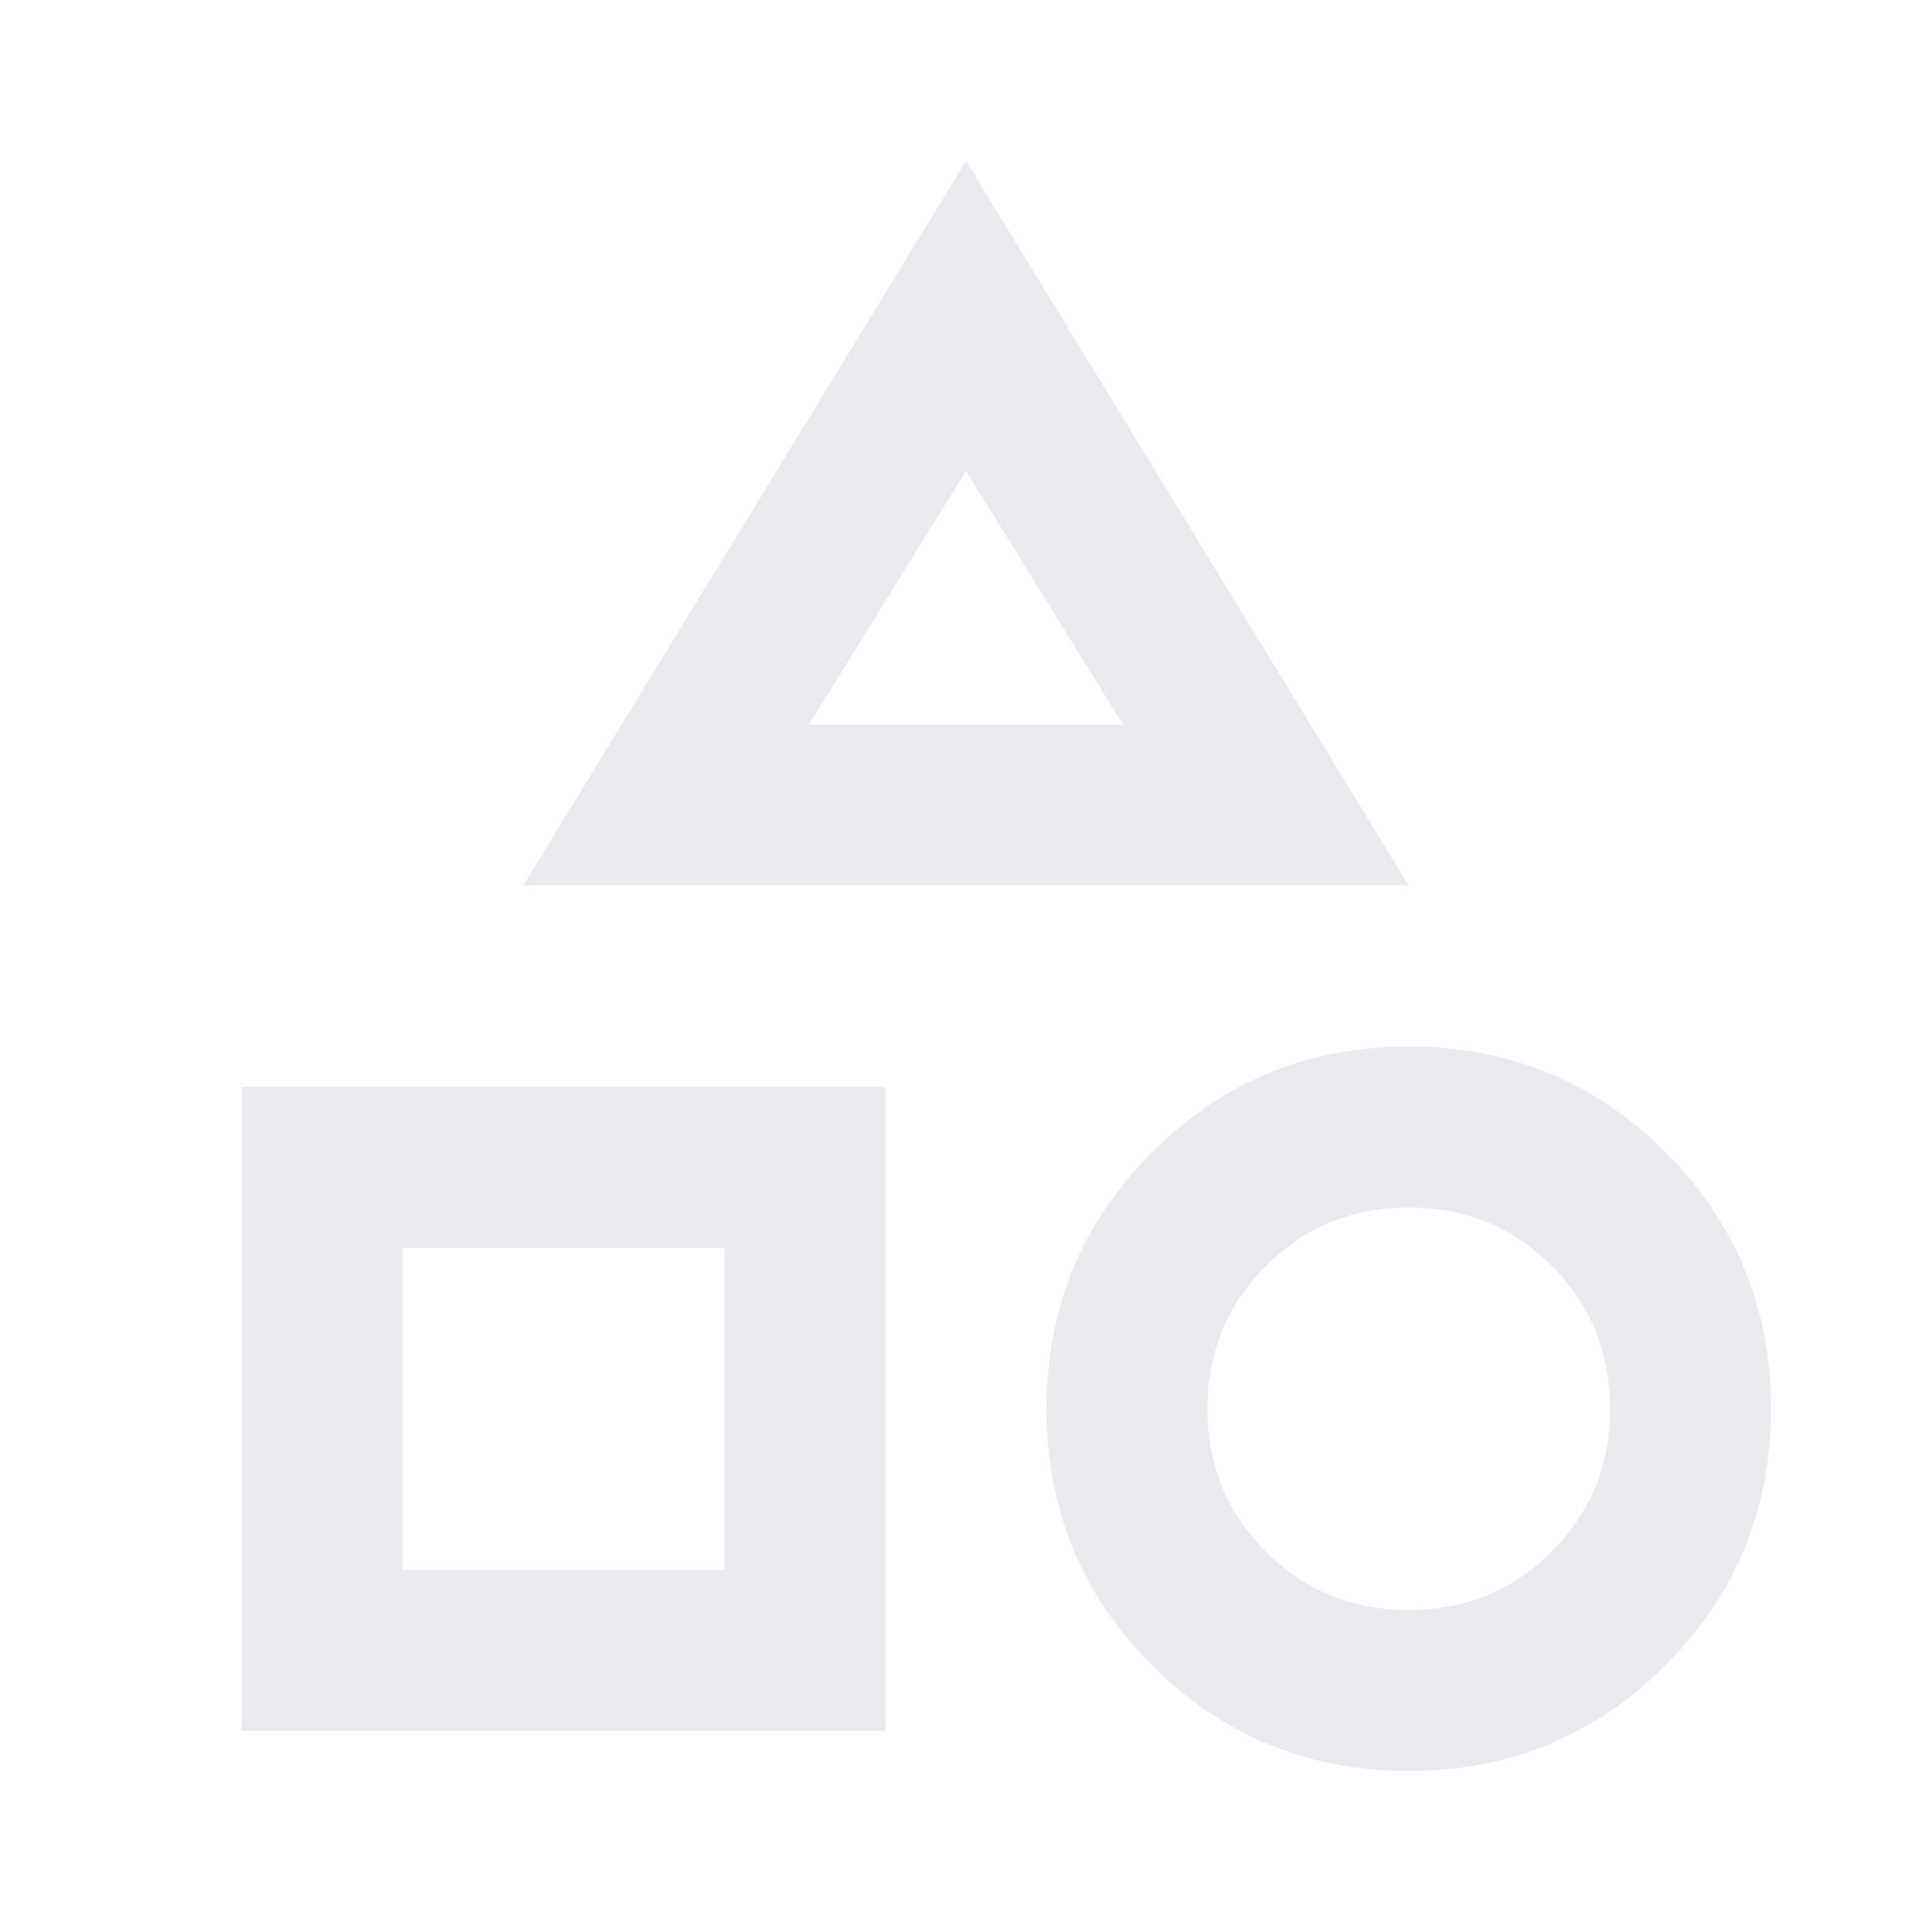
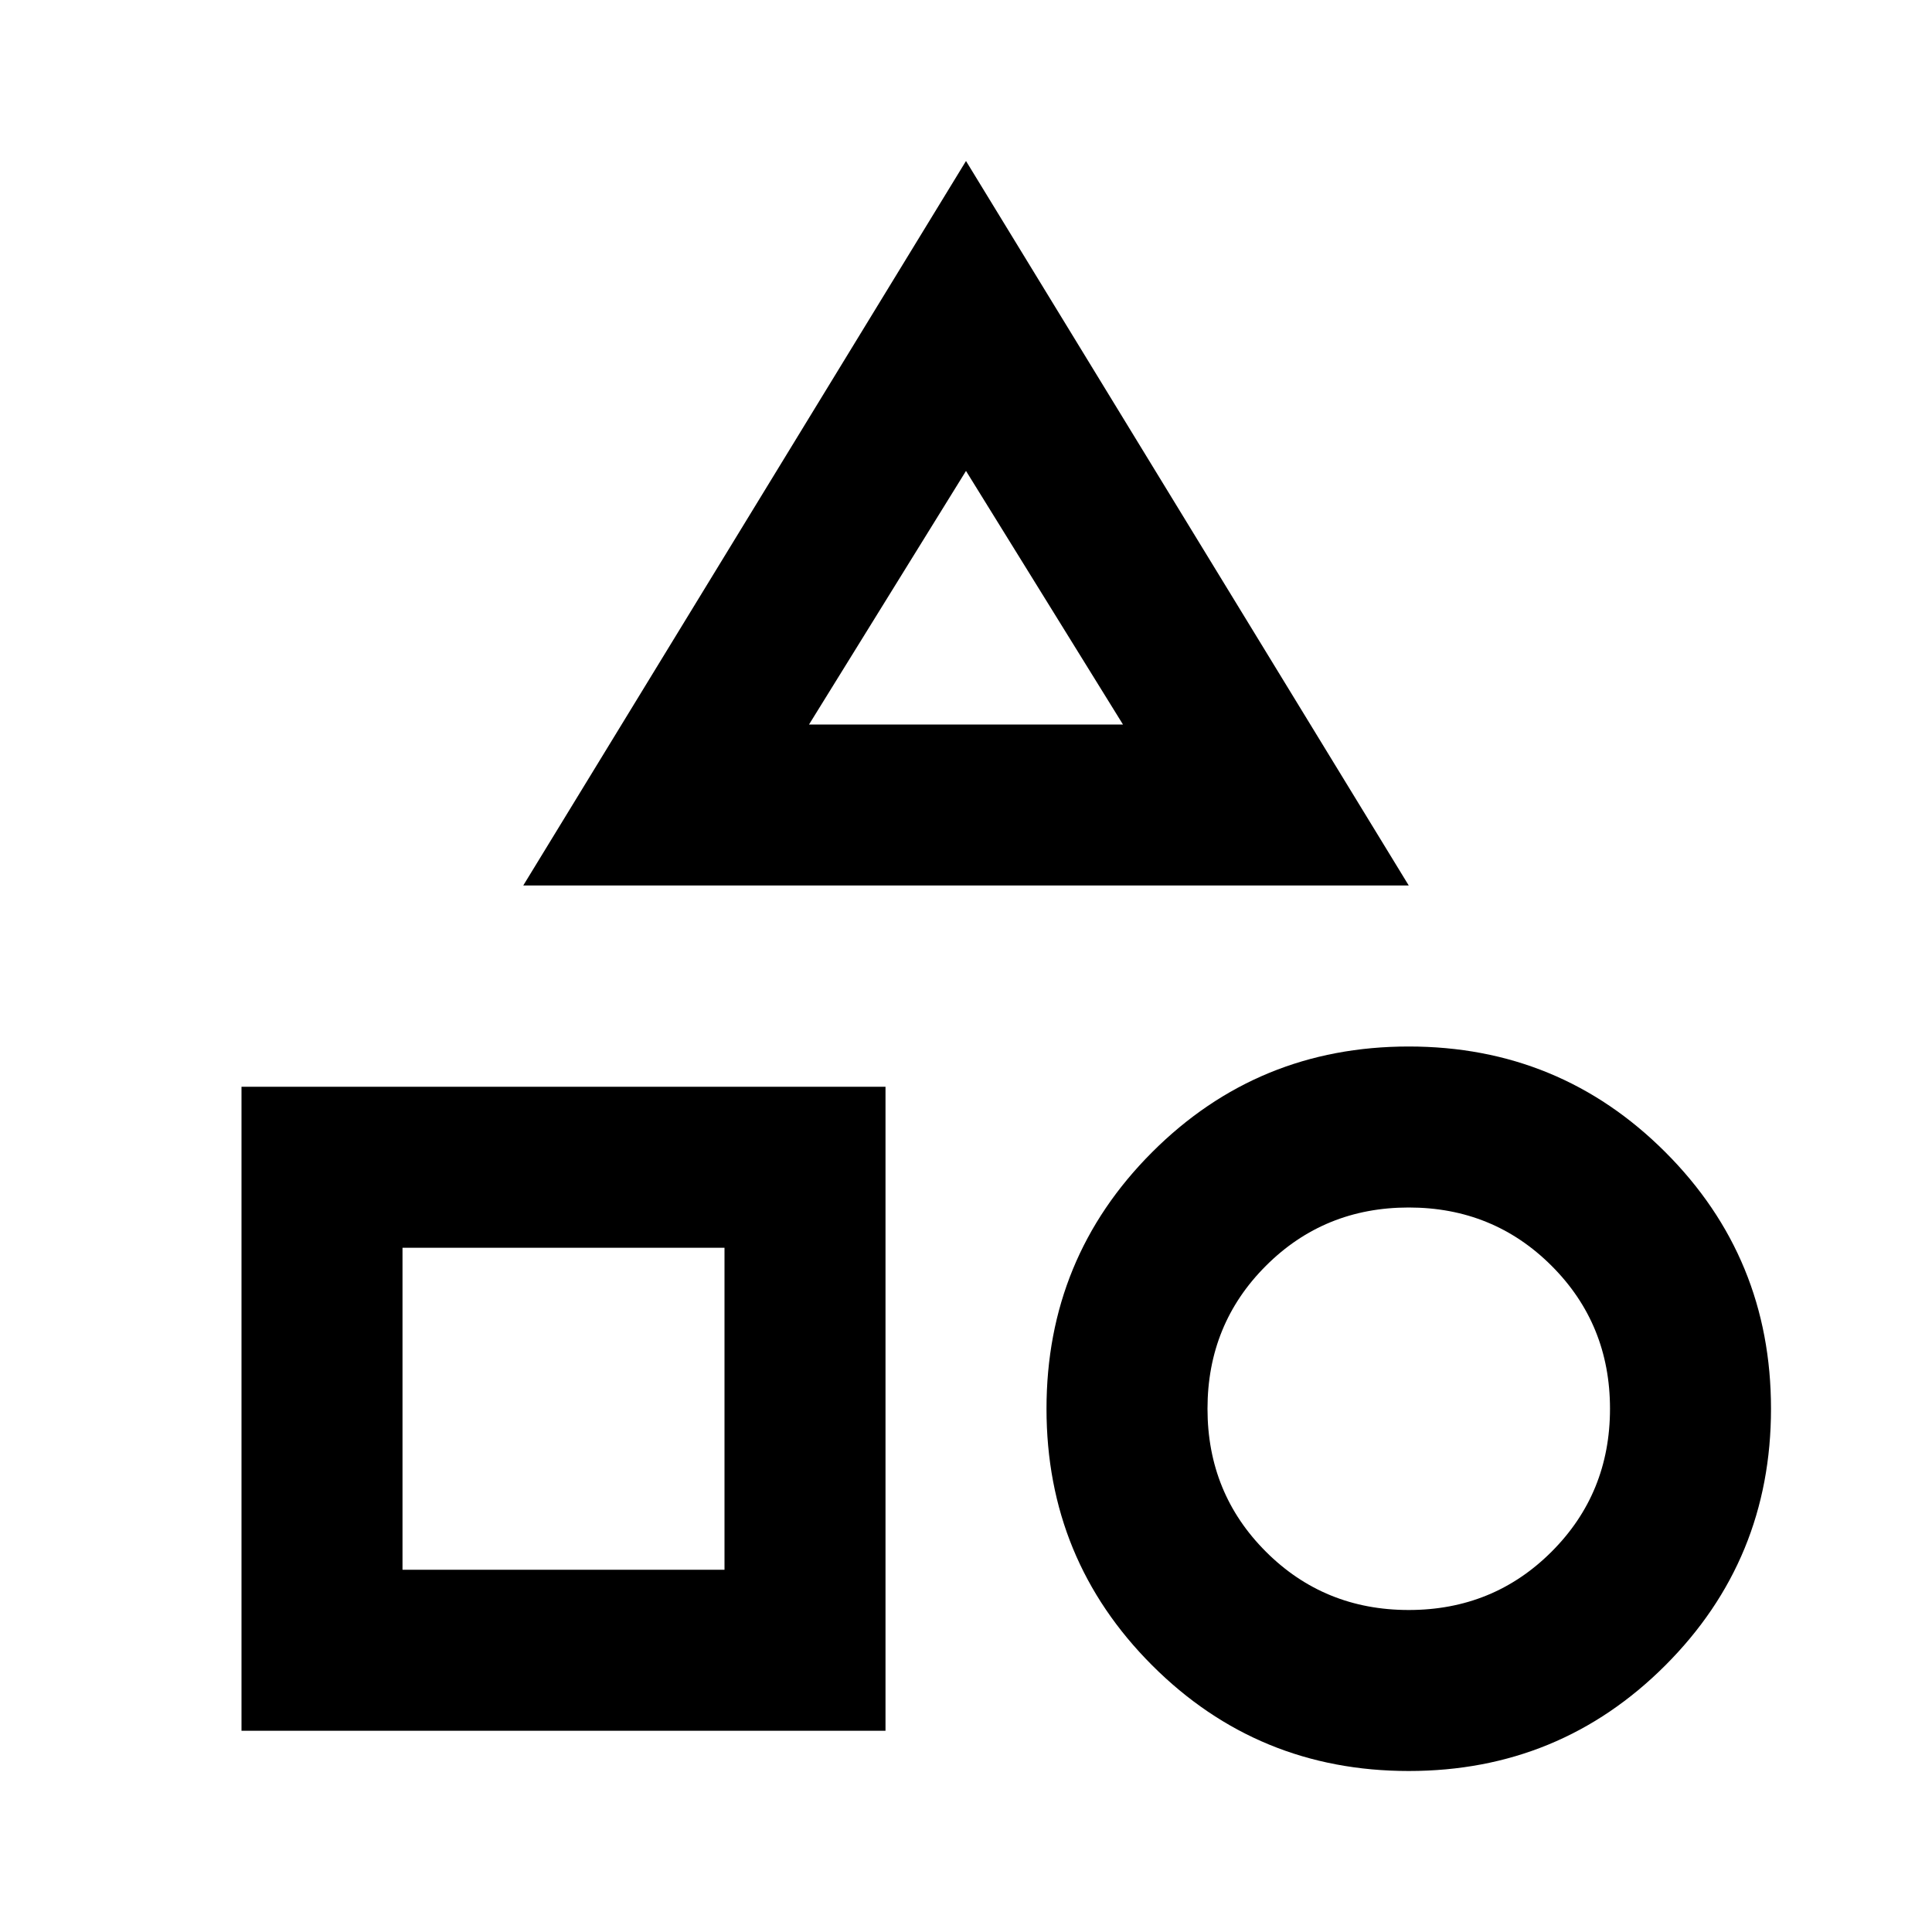
- <svg xmlns="http://www.w3.org/2000/svg" height="24px" viewBox="0 -960 960 960" width="24px" fill="#e8eaed">
+ <svg xmlns="http://www.w3.org/2000/svg" height="24px" viewBox="0 -960 960 960" width="24px">
  <path d="m260-520 220-360 220 360H260ZM700-80q-75 0-127.5-52.5T520-260q0-75 52.5-127.5T700-440q75 0 127.5 52.5T880-260q0 75-52.5 127.5T700-80Zm-580-20v-320h320v320H120Zm580-60q42 0 71-29t29-71q0-42-29-71t-71-29q-42 0-71 29t-29 71q0 42 29 71t71 29Zm-500-20h160v-160H200v160Zm202-420h156l-78-126-78 126Zm78 0ZM360-340Zm340 80Z" />
</svg>
